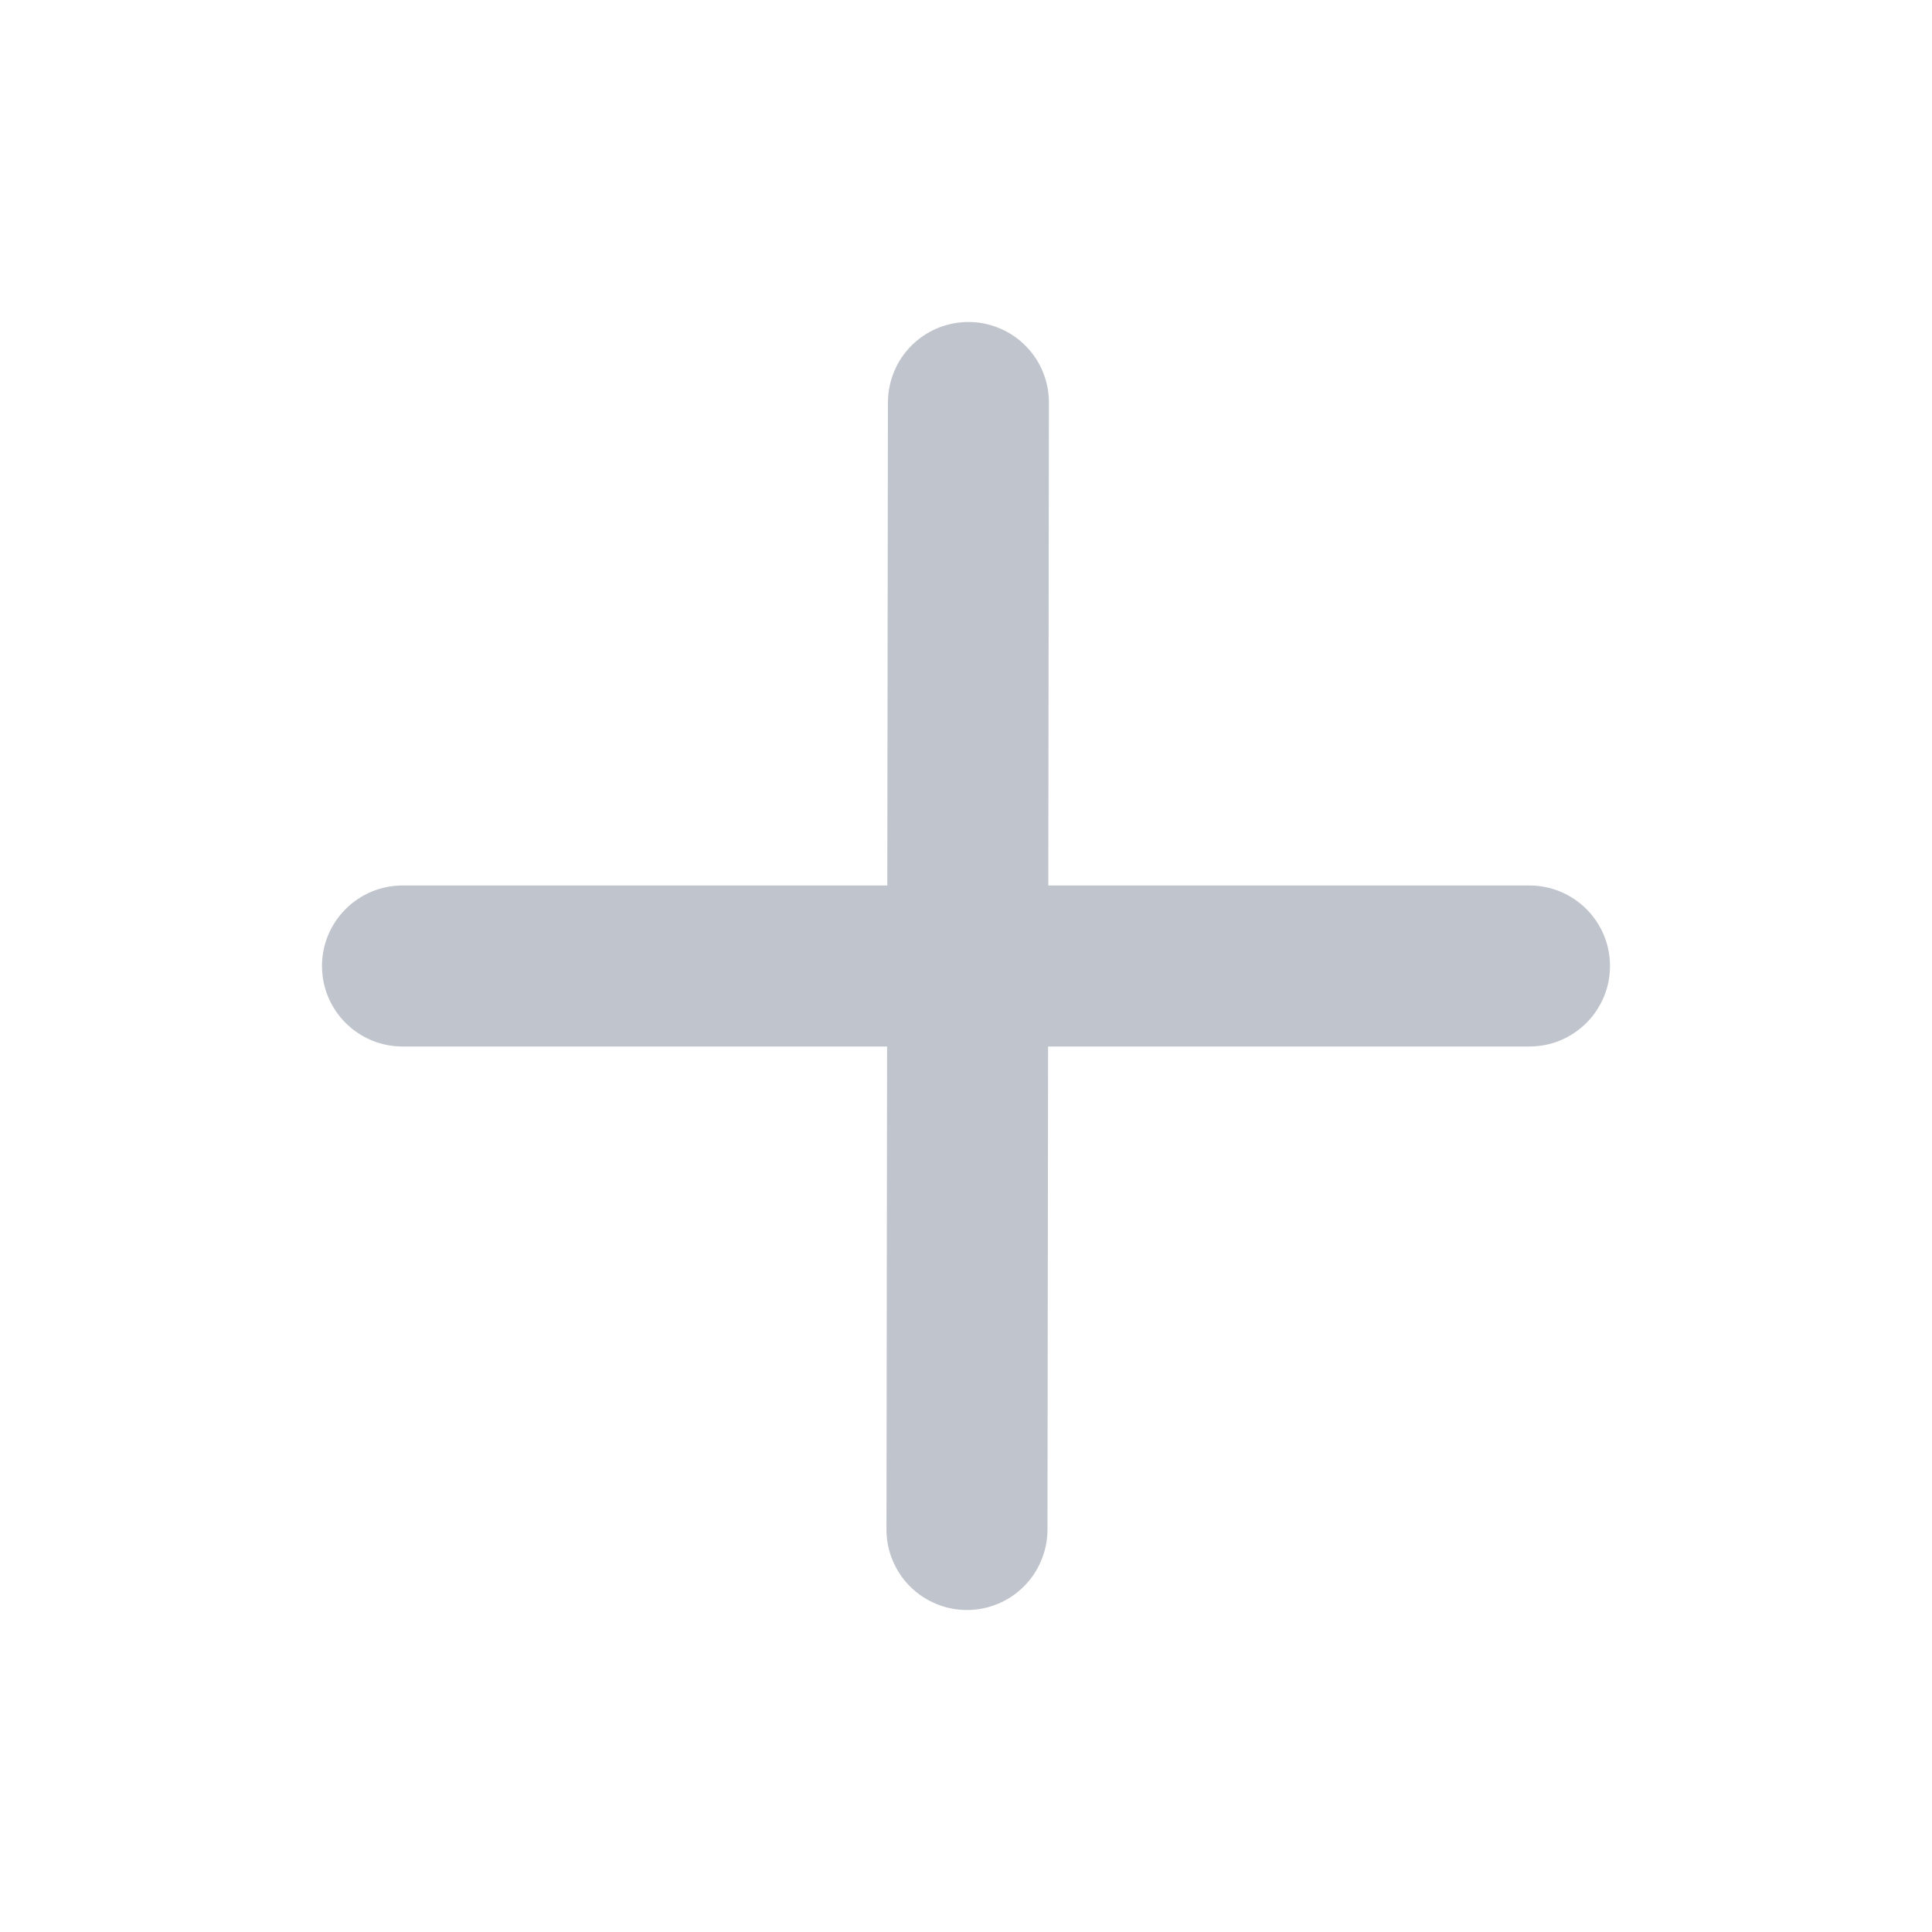
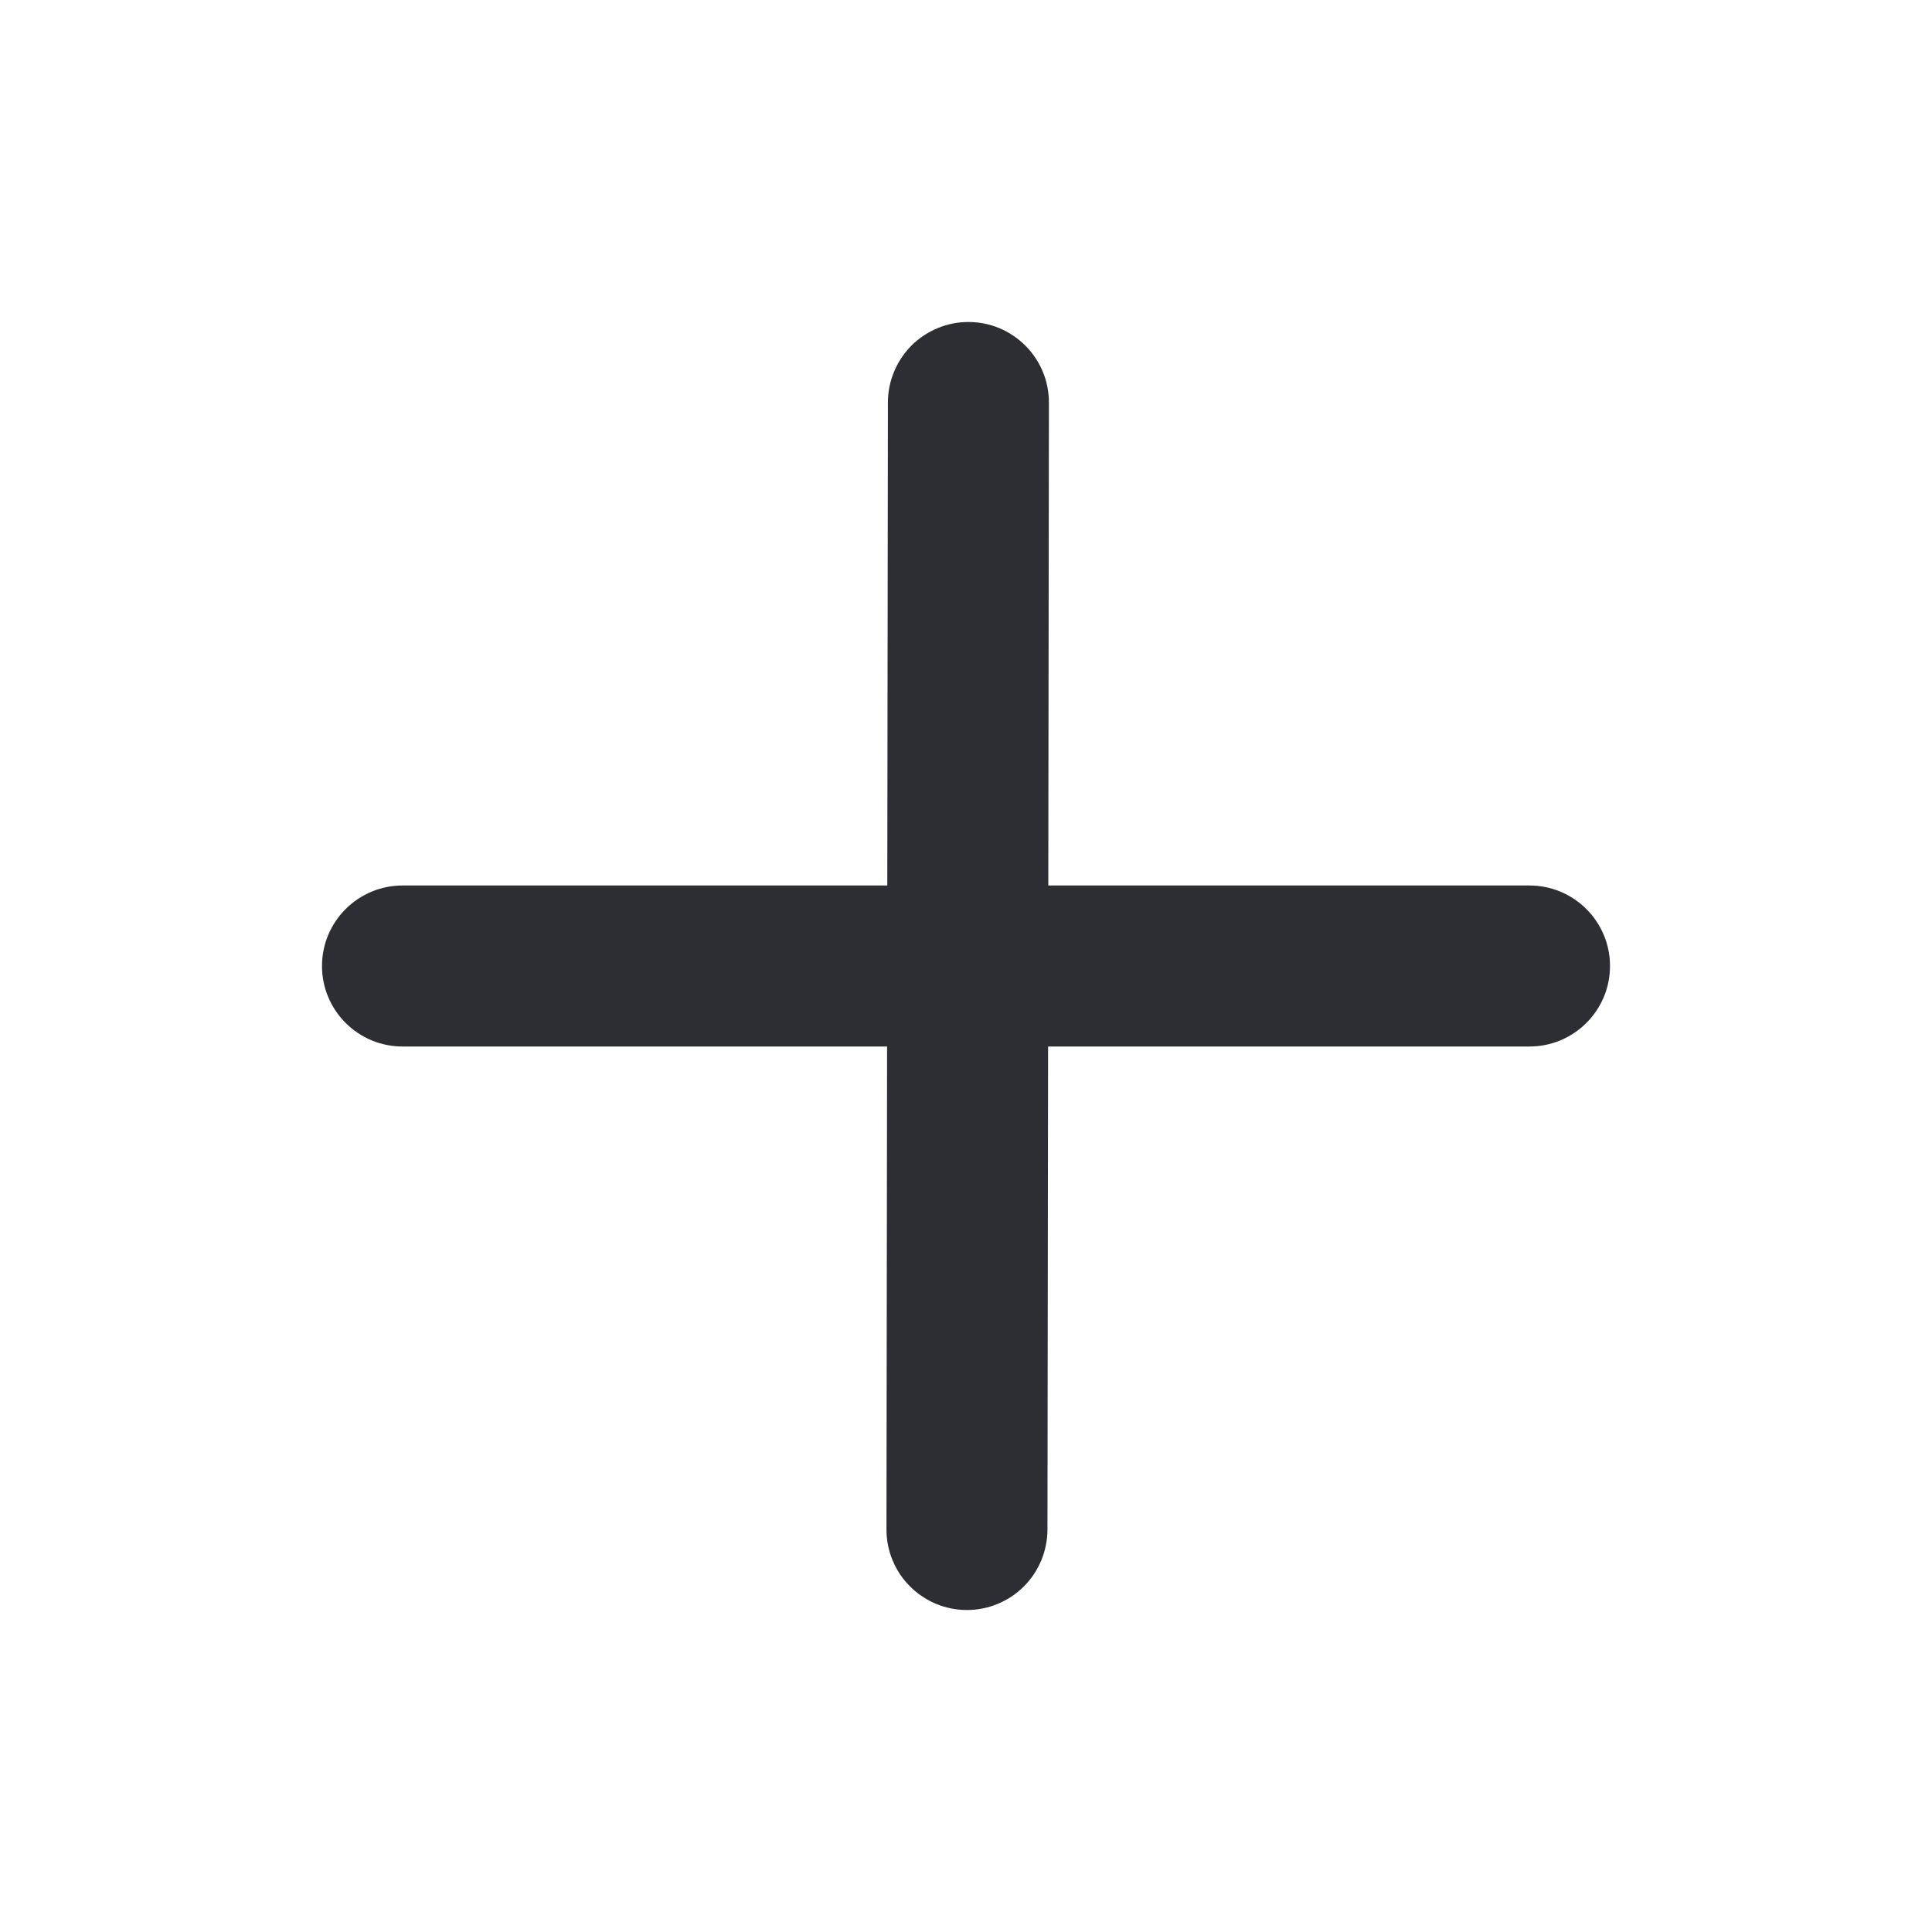
<svg xmlns="http://www.w3.org/2000/svg" fill="none" version="1.1" width="24" height="24" viewBox="0 0 24 24">
  <defs>
-     <clipPath id="master_svg0_142_17456">
+     <clipPath id="master_svg0_4288_64022">
      <rect x="0" y="0" width="24" height="24" rx="0" />
    </clipPath>
  </defs>
-   <g clip-path="url(#master_svg0_142_17456)">
+   <g clip-path="url(#master_svg0_4288_64022)">
    <g>
-       <path d="M11.03,5L11.012,18.999L11.012,19Q11.012,19.091,11.028,19.181Q11.044,19.266,11.074,19.348Q11.105,19.429,11.148,19.504Q11.192,19.579,11.248,19.646Q11.305,19.712,11.371,19.768Q11.438,19.824,11.514,19.867Q11.589,19.91,11.671,19.94Q11.752,19.97,11.838,19.985Q11.924,20,12.011,20L12.012,20Q12.035,20,12.059,19.999Q12.245,19.99,12.416,19.915Q12.586,19.84,12.718,19.708Q12.859,19.568,12.935,19.384Q13.012,19.2,13.012,19.001L13.012,19L13.03,5.001L13.03,5Q13.03,4.977,13.029,4.953Q13.02,4.767,12.945,4.596Q12.87,4.426,12.738,4.294Q12.598,4.153,12.414,4.077Q12.23,4,12.032,4L12.03,4Q12.007,4,11.984,4.001Q11.797,4.01,11.627,4.085Q11.456,4.16,11.324,4.292Q11.183,4.432,11.107,4.616Q11.031,4.8,11.03,4.999L11.03,5Z" fill-rule="evenodd" fill="#C0C4CC" fill-opacity="1" />
+       <path d="M13.03,5.001L13.03,5Q13.03,4.902,13.011,4.805Q12.992,4.708,12.954,4.617Q12.916,4.526,12.861,4.444Q12.807,4.363,12.737,4.293Q12.667,4.223,12.586,4.169Q12.504,4.114,12.413,4.076Q12.322,4.038,12.225,4.019Q12.129,4,12.03,4Q11.932,4,11.835,4.019Q11.739,4.038,11.648,4.076Q11.557,4.114,11.475,4.168Q11.393,4.223,11.323,4.292Q11.254,4.362,11.199,4.444Q11.144,4.526,11.107,4.616Q11.069,4.707,11.049,4.804Q11.03,4.9,11.03,4.999L11.03,5L11.012,18.999L11.012,19Q11.012,19.099,11.031,19.195Q11.05,19.292,11.088,19.383Q11.126,19.474,11.18,19.556Q11.235,19.637,11.305,19.707Q11.374,19.777,11.456,19.831Q11.538,19.886,11.629,19.924Q11.72,19.962,11.817,19.981Q11.913,20,12.012,20Q12.11,20,12.207,19.981Q12.303,19.962,12.394,19.924Q12.485,19.886,12.567,19.832Q12.649,19.777,12.718,19.708Q12.788,19.638,12.843,19.556Q12.897,19.474,12.935,19.384Q12.973,19.293,12.992,19.196Q13.012,19.1,13.012,19.001L13.012,19L13.03,5.001Z" fill-rule="evenodd" fill="#2D2E33" fill-opacity="1" />
    </g>
    <g>
-       <path d="M5,13L19,13Q19.099,13,19.195,12.981Q19.292,12.962,19.383,12.924Q19.474,12.886,19.556,12.831Q19.637,12.777,19.707,12.707Q19.777,12.637,19.831,12.556Q19.886,12.474,19.924,12.383Q19.962,12.292,19.981,12.195Q20,12.098,20,12Q20,11.902,19.981,11.805Q19.962,11.708,19.924,11.617Q19.886,11.526,19.831,11.444Q19.777,11.363,19.707,11.293Q19.637,11.223,19.556,11.169Q19.474,11.114,19.383,11.076Q19.292,11.038,19.195,11.019Q19.099,11,19,11L5,11Q4.902,11,4.805,11.019Q4.708,11.038,4.617,11.076Q4.526,11.114,4.444,11.169Q4.363,11.223,4.293,11.293Q4.223,11.363,4.169,11.444Q4.114,11.526,4.076,11.617Q4.038,11.708,4.019,11.805Q4,11.902,4,12Q4,12.098,4.019,12.195Q4.038,12.292,4.076,12.383Q4.114,12.474,4.169,12.556Q4.223,12.637,4.293,12.707Q4.363,12.777,4.444,12.831Q4.526,12.886,4.617,12.924Q4.708,12.962,4.805,12.981Q4.902,13,5,13Z" fill-rule="evenodd" fill="#C0C4CC" fill-opacity="1" />
+       <path d="M5,11L19,11Q19.099,11,19.195,11.019Q19.292,11.038,19.383,11.076Q19.474,11.114,19.556,11.169Q19.637,11.223,19.707,11.293Q19.777,11.363,19.831,11.444Q19.886,11.526,19.924,11.617Q19.962,11.708,19.981,11.805Q20,11.902,20,12Q20,12.098,19.981,12.195Q19.962,12.292,19.924,12.383Q19.886,12.474,19.831,12.556Q19.777,12.637,19.707,12.707Q19.637,12.777,19.556,12.831Q19.474,12.886,19.383,12.924Q19.292,12.962,19.195,12.981Q19.099,13,19,13L5,13Q4.902,13,4.805,12.981Q4.708,12.962,4.617,12.924Q4.526,12.886,4.444,12.831Q4.363,12.777,4.293,12.707Q4.223,12.637,4.169,12.556Q4.114,12.474,4.076,12.383Q4.038,12.292,4.019,12.195Q4,12.098,4,12Q4,11.902,4.019,11.805Q4.038,11.708,4.076,11.617Q4.114,11.526,4.169,11.444Q4.223,11.363,4.293,11.293Q4.363,11.223,4.444,11.169Q4.526,11.114,4.617,11.076Q4.708,11.038,4.805,11.019Q4.902,11,5,11Z" fill-rule="evenodd" fill="#2D2E33" fill-opacity="1" />
    </g>
  </g>
</svg>
